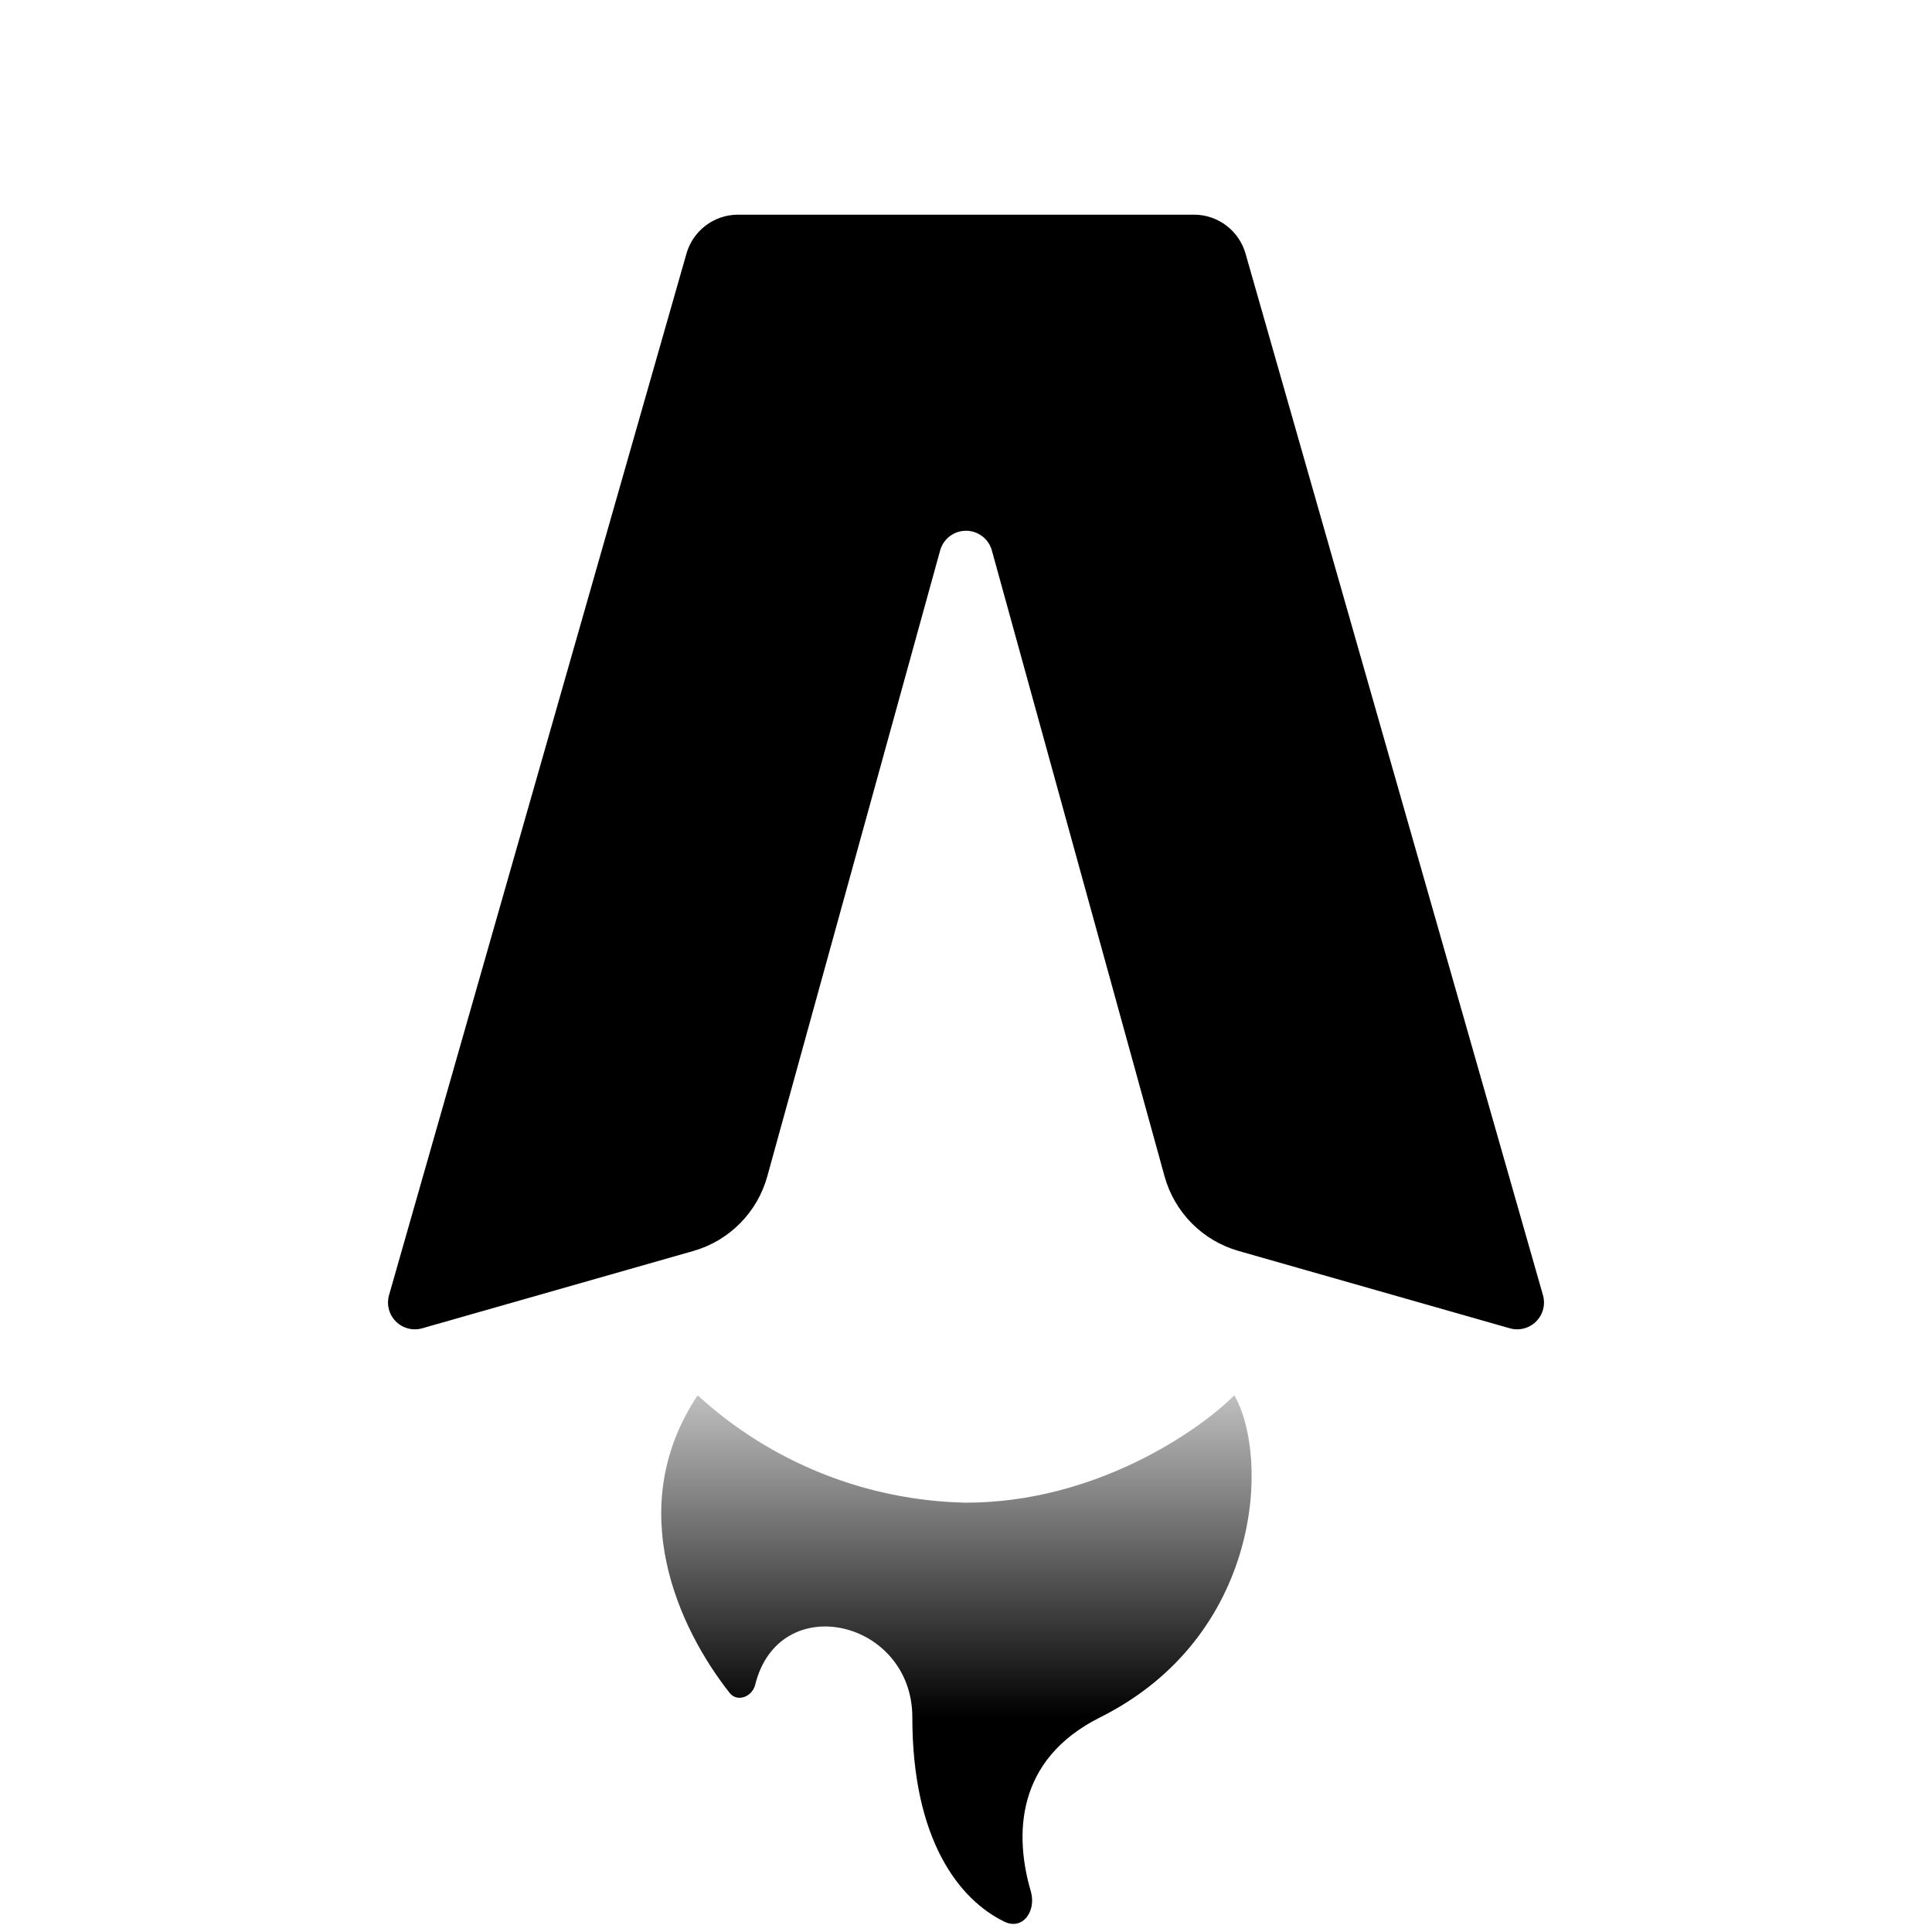
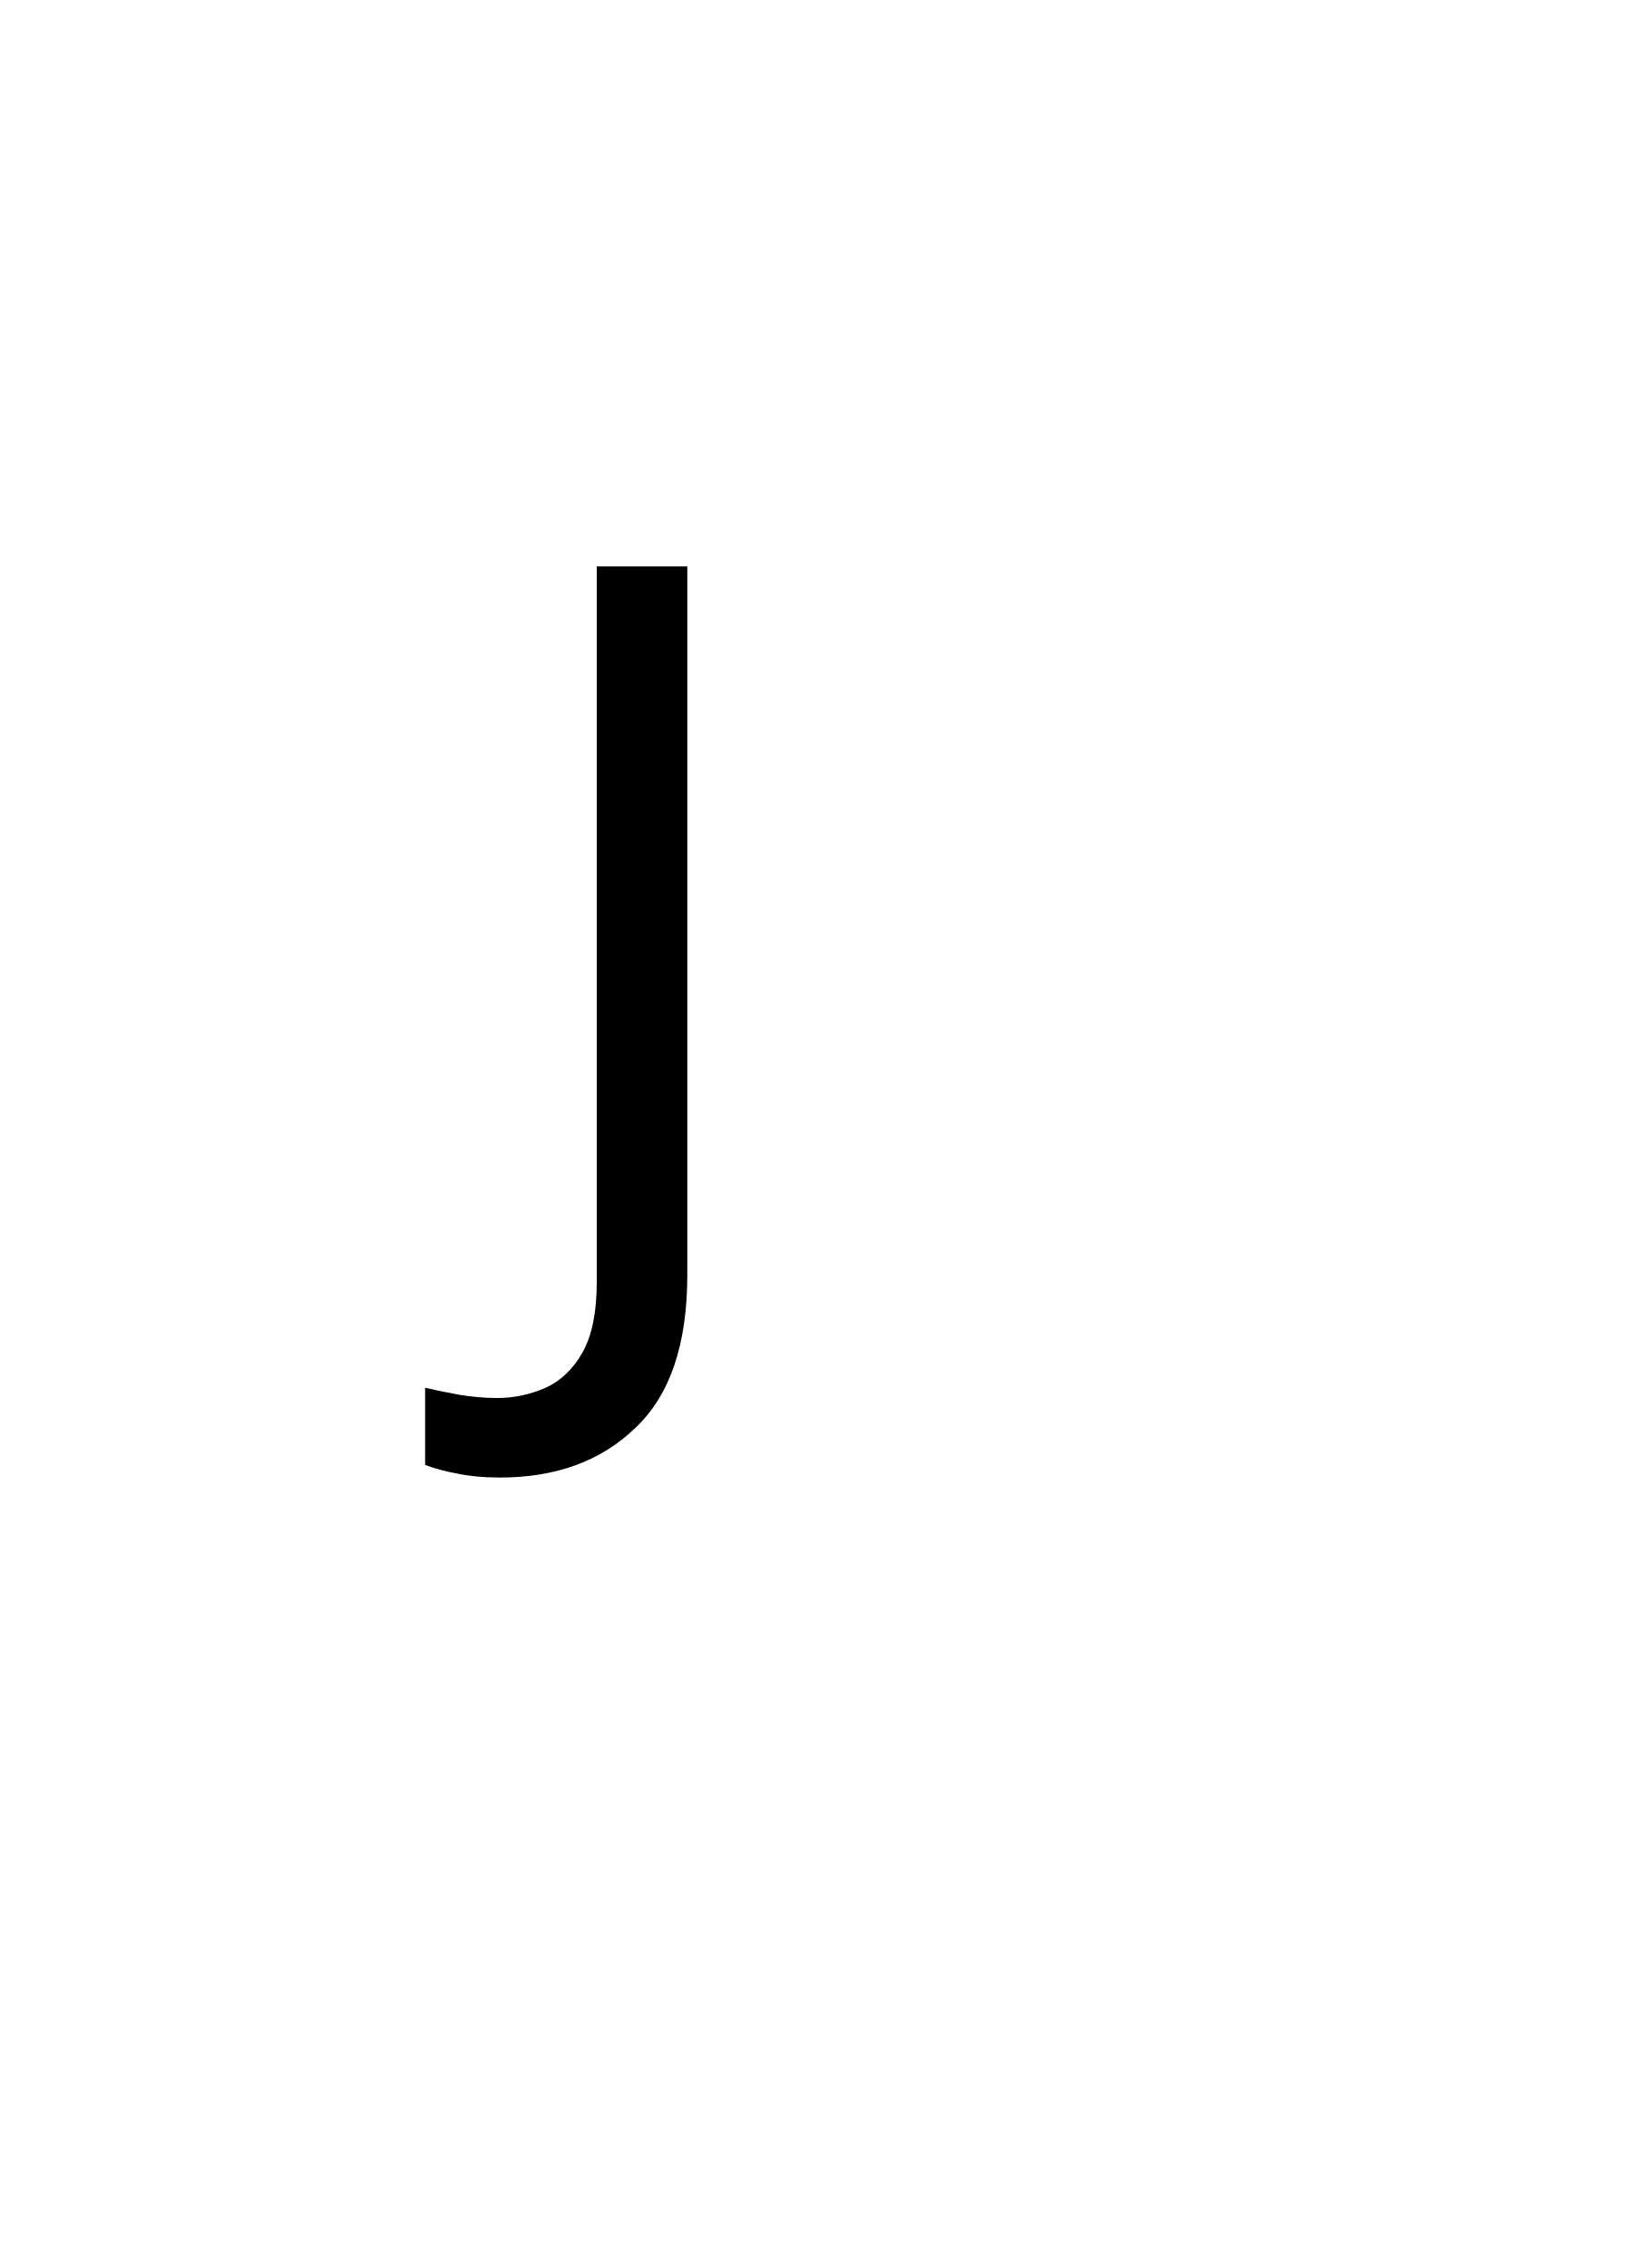
- <svg xmlns="http://www.w3.org/2000/svg" fill="none" viewBox="0 0 36 36">
-   <path fill="#000" d="M22.25 4h-8.5a1 1 0 0 0-.96.73l-5.54 19.4a.5.5 0 0 0 .62.62l5.05-1.44a2 2 0 0 0 1.38-1.4l3.22-11.66a.5.5 0 0 1 .96 0l3.22 11.67a2 2 0 0 0 1.38 1.39l5.05 1.44a.5.5 0 0 0 .62-.62l-5.54-19.4a1 1 0 0 0-.96-.73Z" />
-   <path fill="url(#gradient)" d="M18 28a7.63 7.63 0 0 1-5-2c-1.4 2.1-.35 4.35.6 5.55.14.17.41.07.47-.15.44-1.8 2.93-1.22 2.93.6 0 2.28.87 3.4 1.72 3.81.34.16.59-.2.49-.56-.31-1.05-.29-2.46 1.29-3.25 3-1.5 3.17-4.83 2.5-6-.67.67-2.6 2-5 2Z" />
+ <svg xmlns="http://www.w3.org/2000/svg" version="1.1" viewBox="0 0 32.68 45" width="98.04" height="135">
  <defs>
-     <linearGradient id="gradient" x1="16" x2="16" y1="32" y2="24" gradientUnits="userSpaceOnUse">
-       <stop stop-color="#000" />
-       <stop offset="1" stop-color="#000" stop-opacity="0" />
-     </linearGradient>
+     <style class="style-fonts">
+       @font-face {
+         font-family: "Virgil";
+         src: url("https://excalidraw.com/Virgil.woff2");
+       }
+       @font-face {
+         font-family: "Cascadia";
+         src: url("https://excalidraw.com/Cascadia.woff2");
+       }
+     </style>
  </defs>
-   <style>
-     @media (prefers-color-scheme:dark){:root{filter:invert(100%)}}
-   </style>
+   <g transform="translate(10 10) rotate(0 6.34 12.5)">
+     <text x="0" y="0" font-family="Virgil, Segoe UI Emoji" font-size="20px" fill="#000000" text-anchor="start" style="white-space: pre;" direction="ltr" dominant-baseline="text-before-edge">J</text>
+   </g>
</svg>
